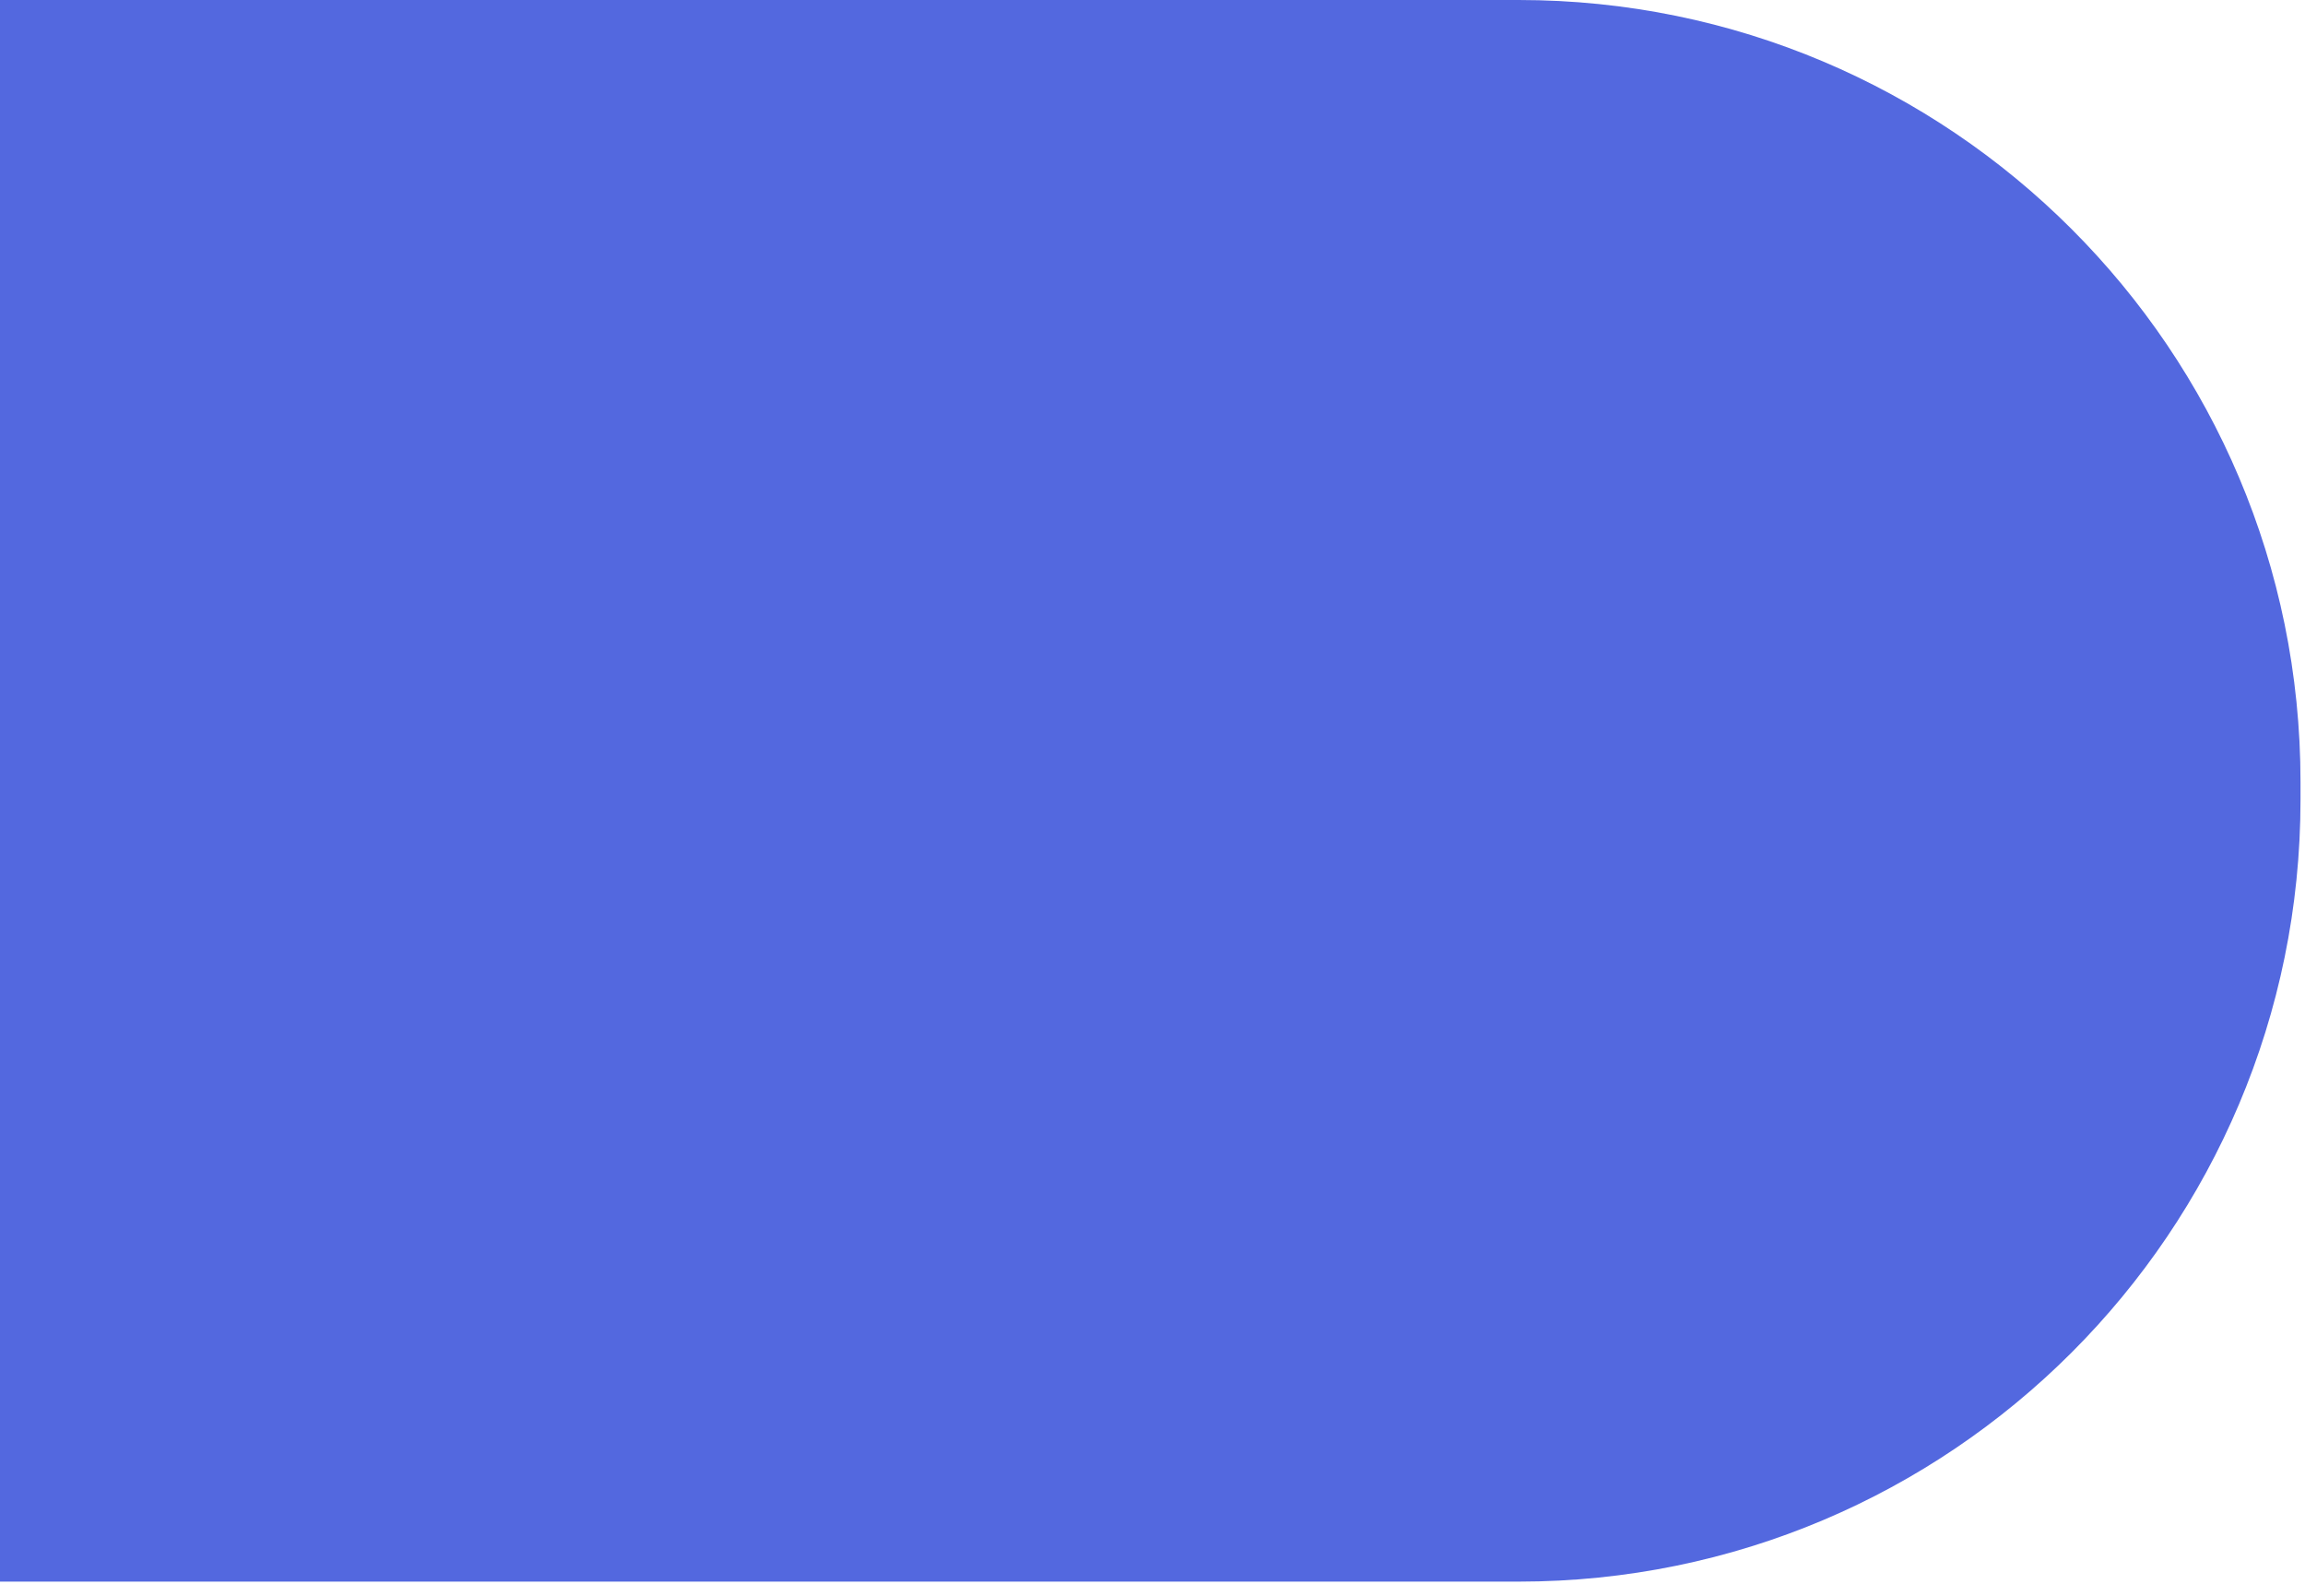
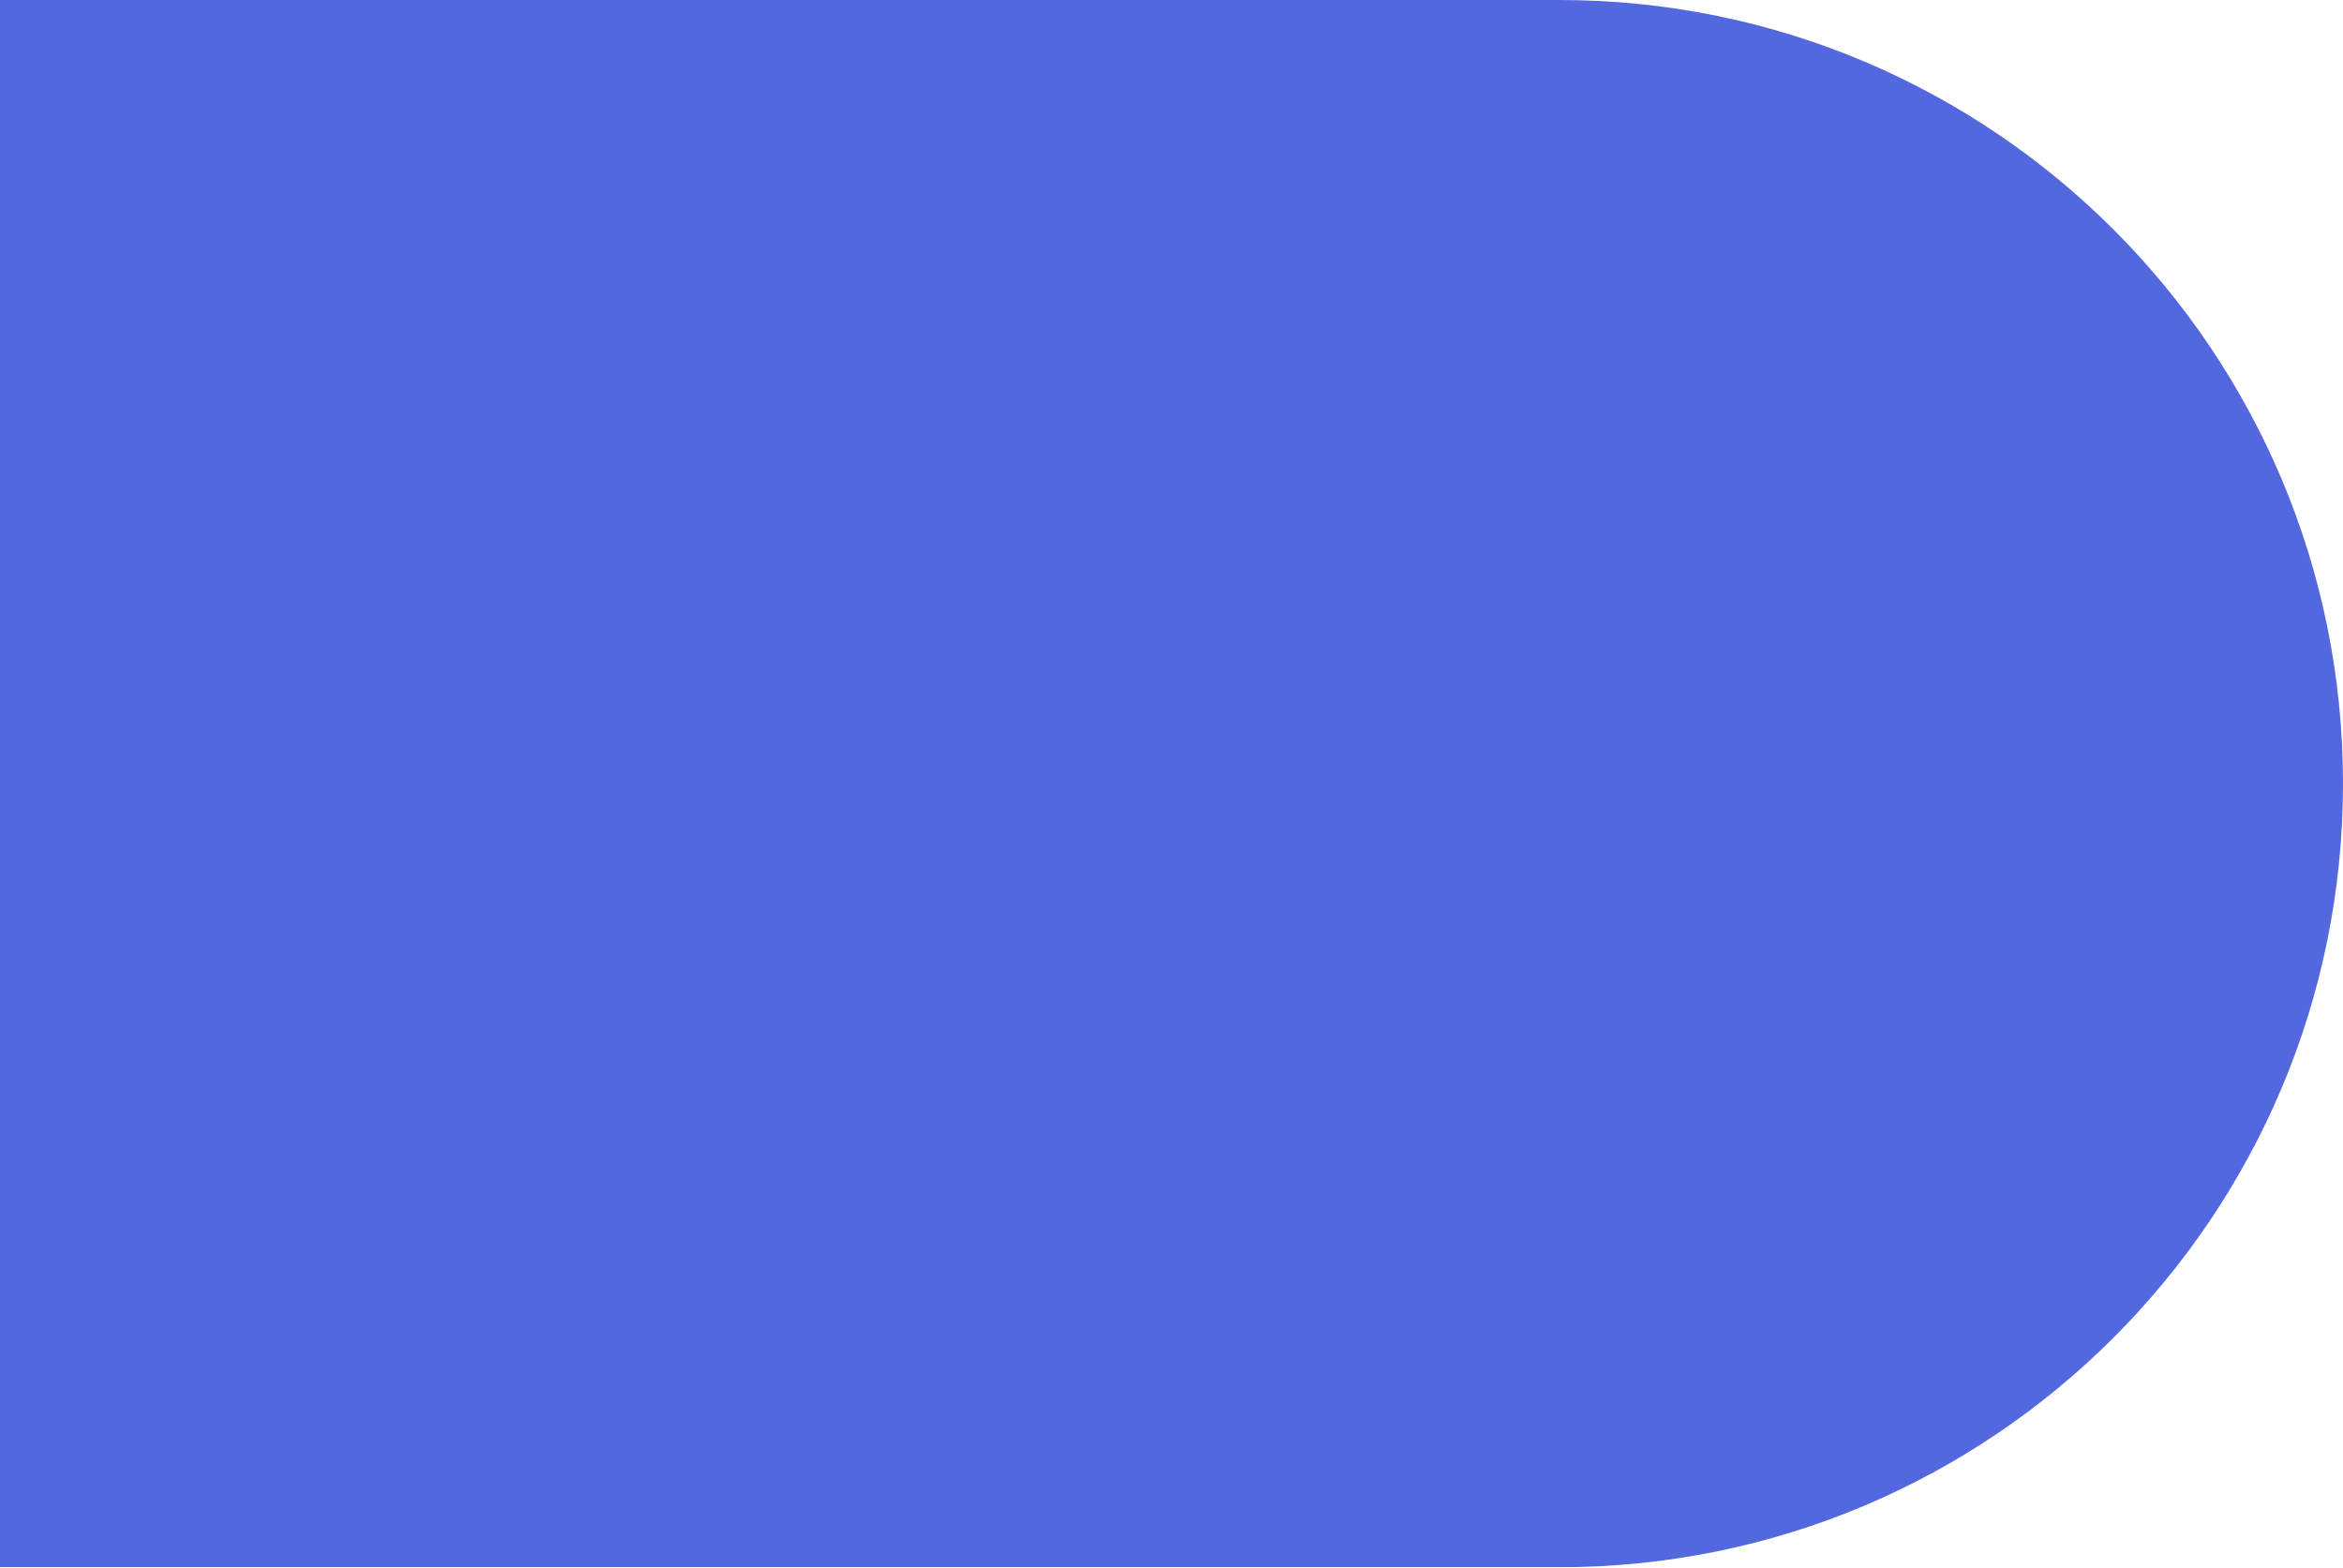
- <svg xmlns="http://www.w3.org/2000/svg" width="513" height="355" viewBox="0 0 513 355" fill="none">
-   <mask id="mask0" style="mask-type:alpha" maskUnits="userSpaceOnUse" x="0" y="0" width="513" height="355">
-     <path d="M0 355L513 355L513 -3.05176e-05L-3.10351e-05 1.43303e-05L0 355Z" fill="#C4C4C4" />
+ <svg xmlns="http://www.w3.org/2000/svg" width="302" height="202" viewBox="0 0 302 202" fill="none">
+   <mask id="mask0" style="mask-type:alpha" maskUnits="userSpaceOnUse" x="0" y="0" width="302" height="202">
+     <rect x="302" y="202" width="302" height="202" transform="rotate(180 302 202)" fill="#C4C4C4" />
  </mask>
  <g mask="url(#mask0)">
-     <path d="M-57 352L338 352C434.098 352 512 274.098 512 178L512 174C512 77.902 434.098 -2.37071e-05 338 -1.5306e-05L-57 1.9226e-05C-153.098 2.76271e-05 -231 77.903 -231 174L-231 178C-231 274.098 -153.098 352 -57 352Z" fill="#5368DF" />
+     <mask id="mask1" style="mask-type:alpha" maskUnits="userSpaceOnUse" x="-152" y="0" width="454" height="202">
+       <path d="M302 101C302 156.781 256.781 202 201 202L-51 202C-106.781 202 -152 156.781 -152 101C-152 45.219 -106.781 2.81074e-05 -51 2.32308e-05L201 1.20031e-06C256.781 -3.6762e-06 302 45.219 302 101Z" fill="#5368DF" />
+     </mask>
+     <g mask="url(#mask1)">
+       <path d="M375 302L0 302L-2.91118e-05 -31L375 -31L375 302Z" fill="#5368DF" />
+     </g>
  </g>
</svg>
